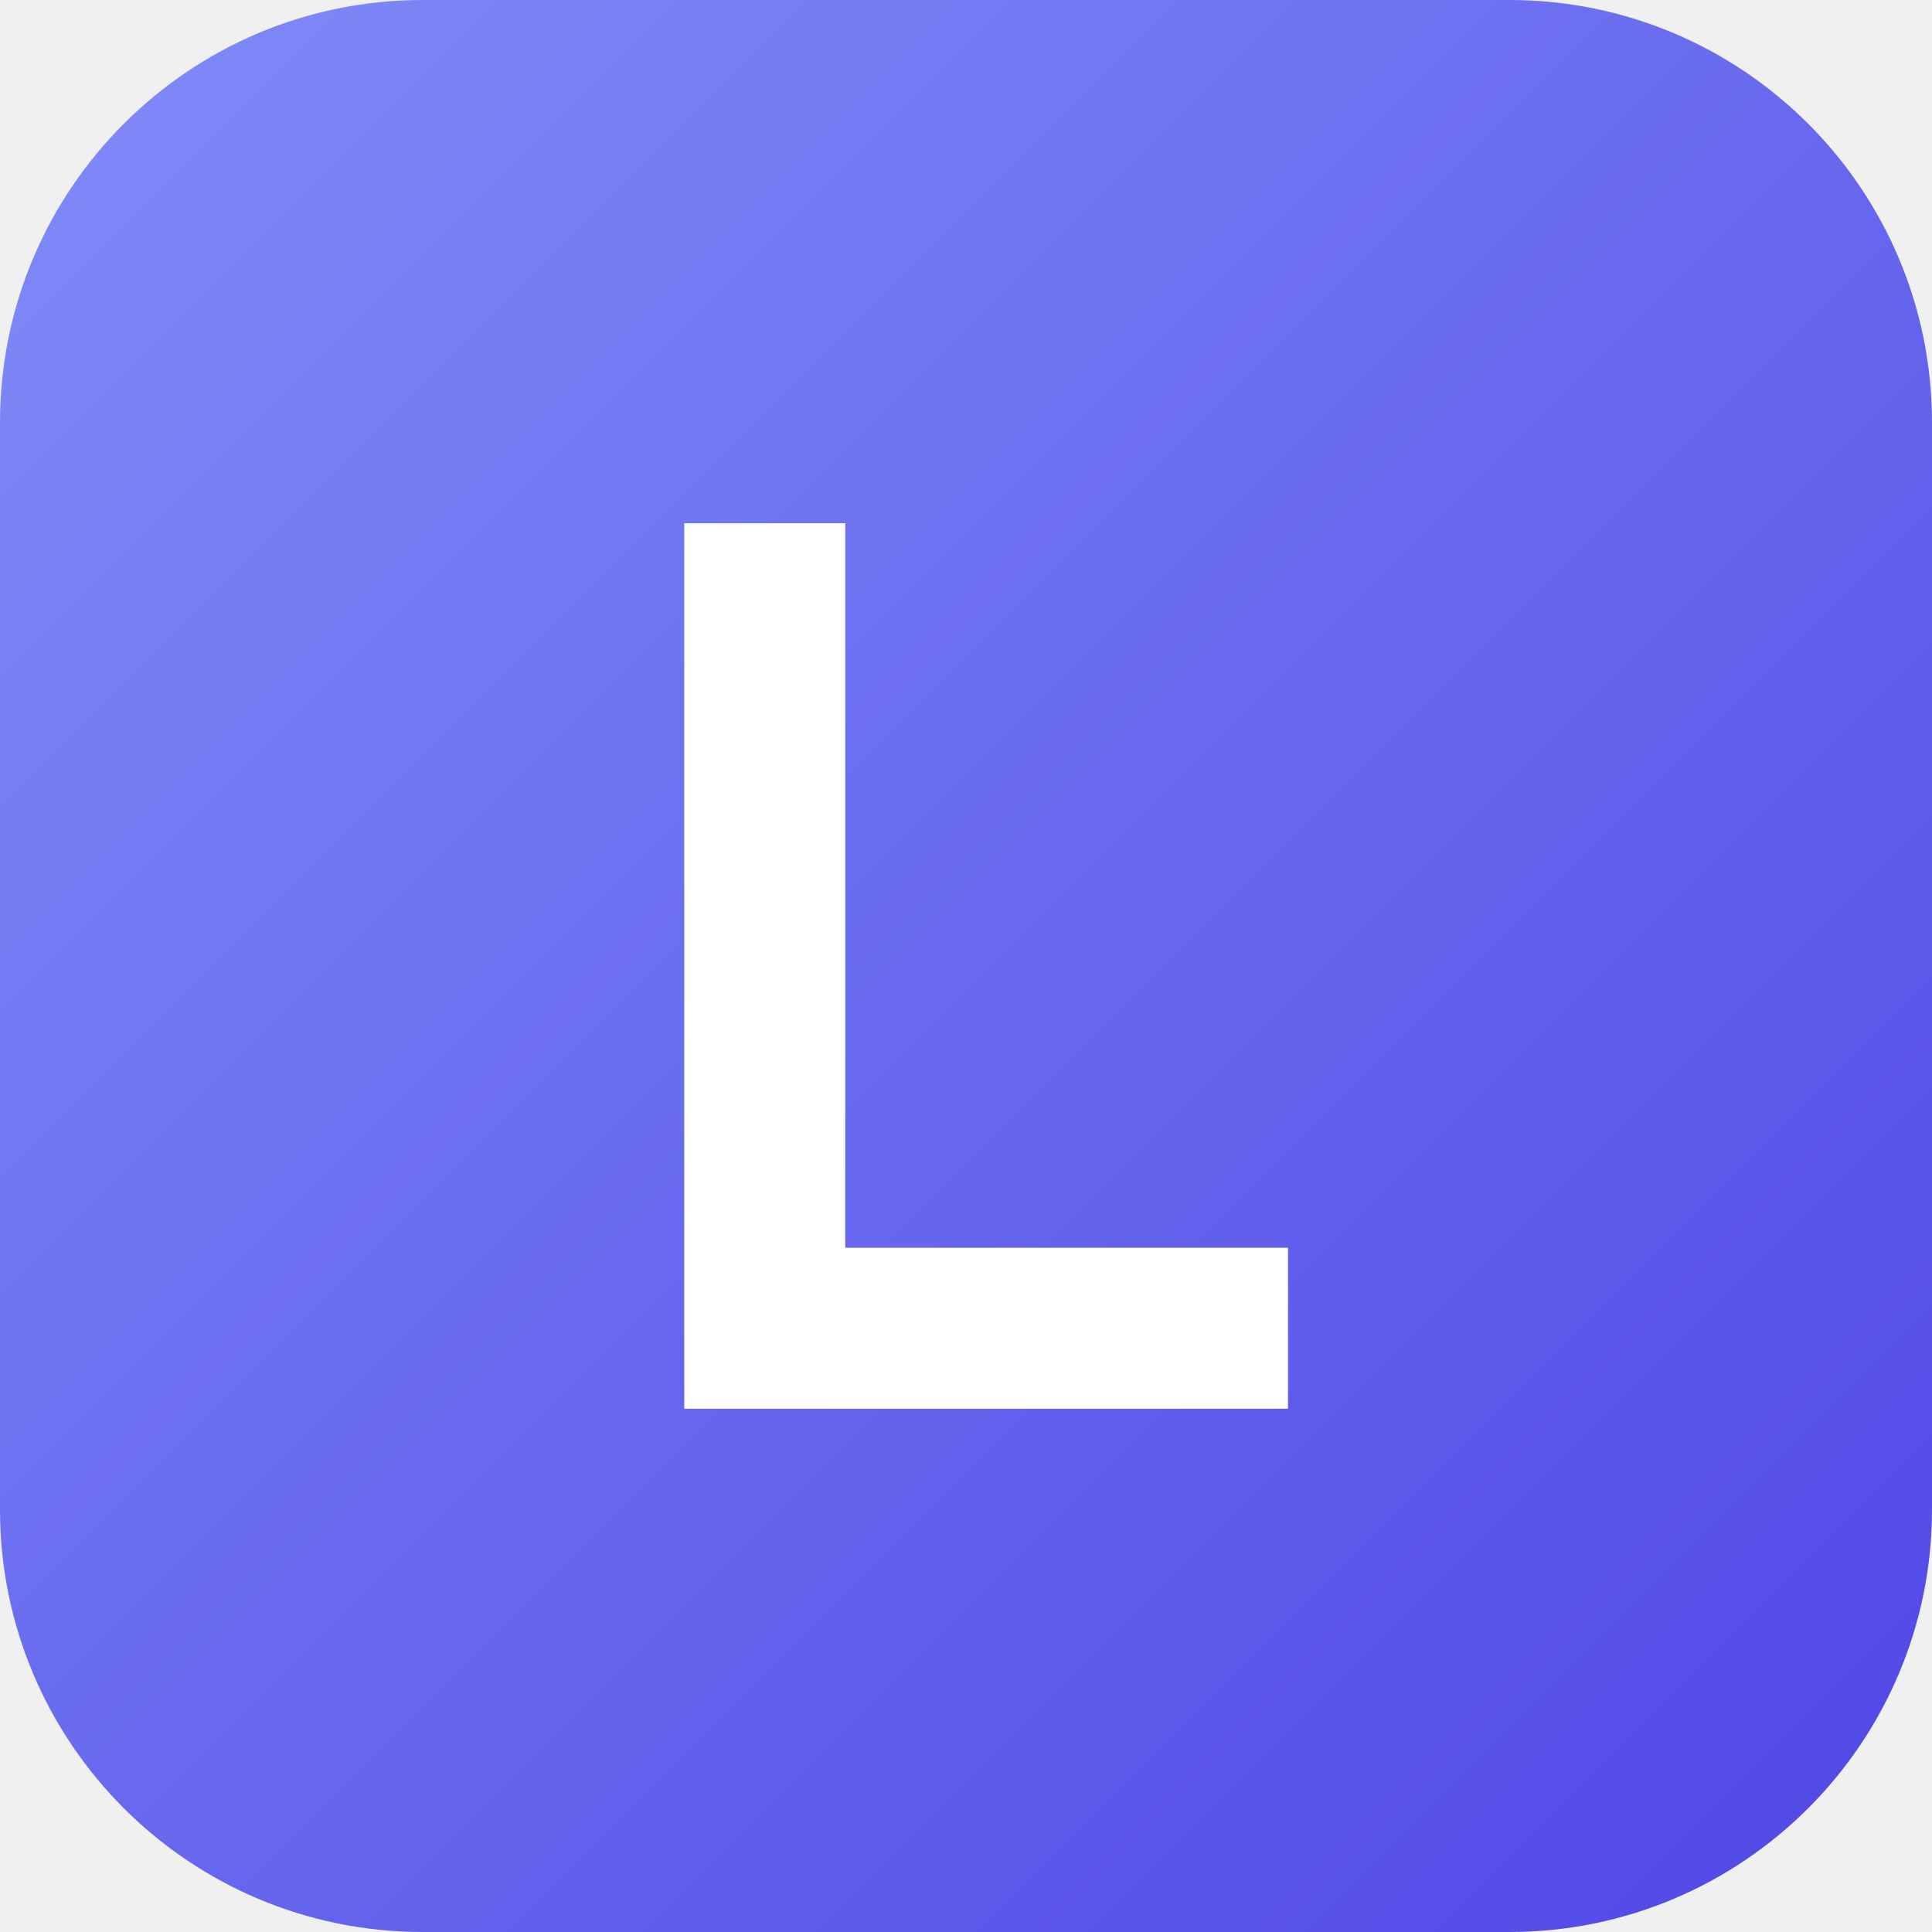
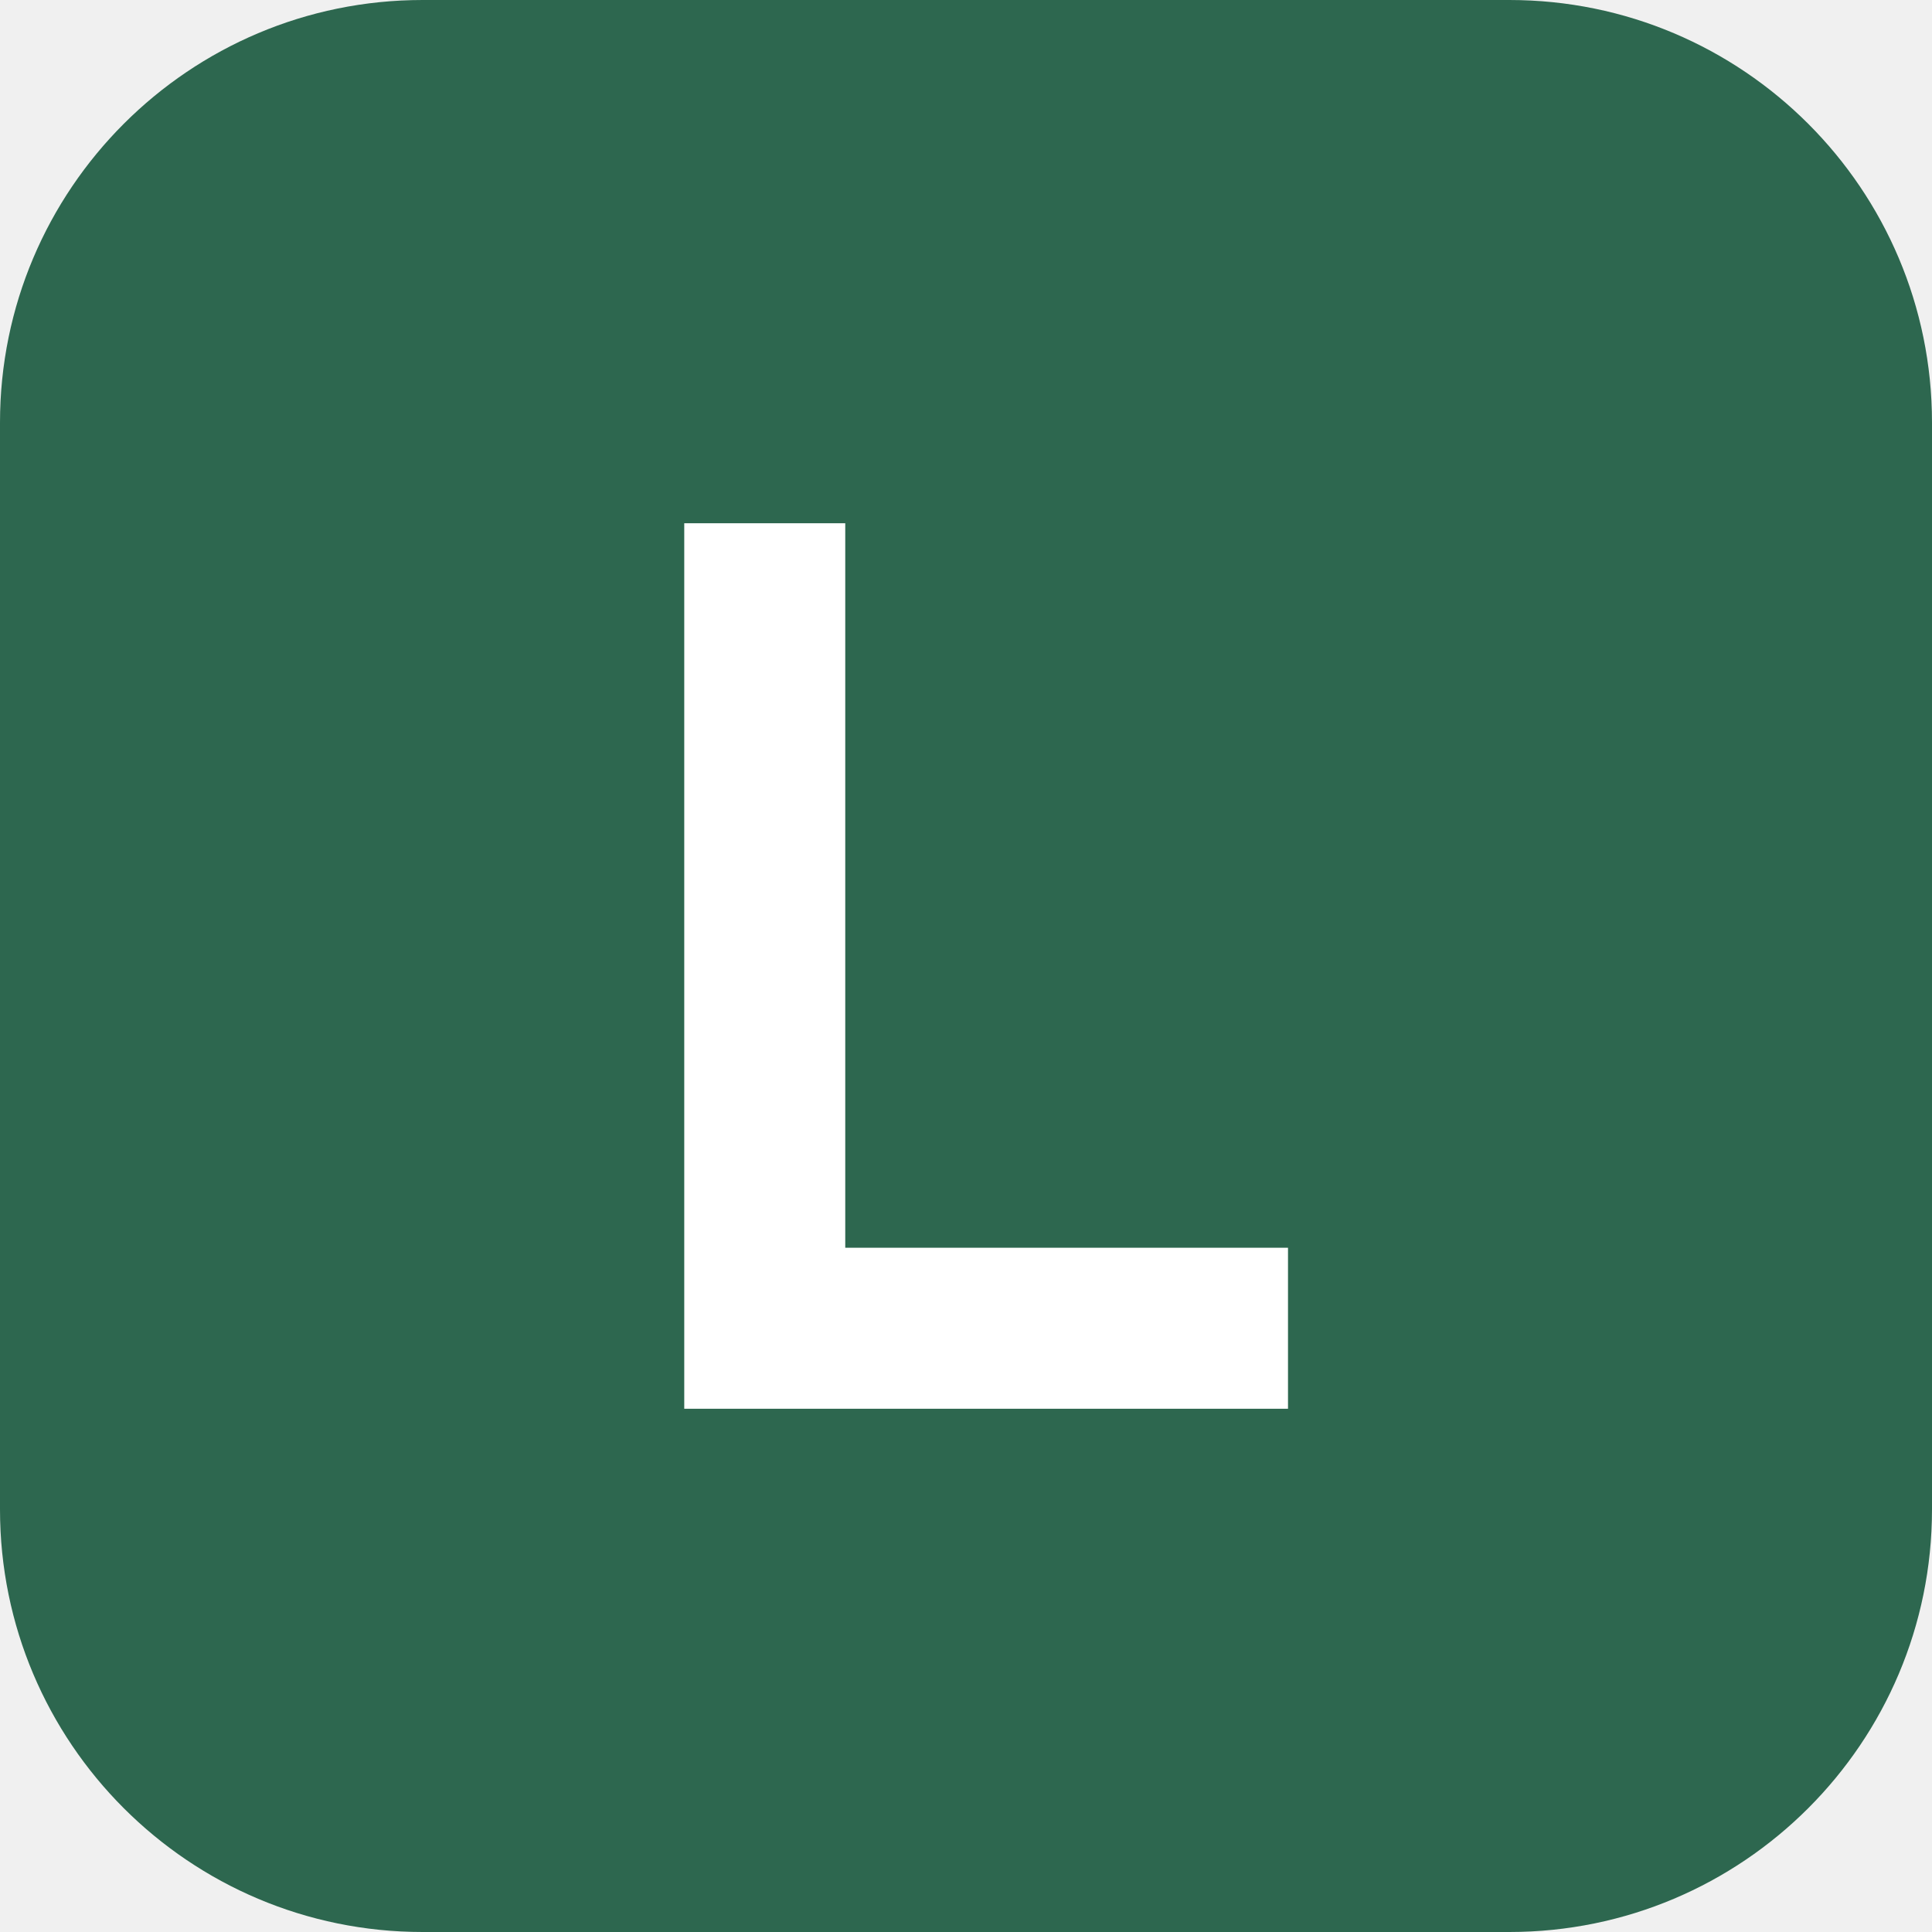
<svg xmlns="http://www.w3.org/2000/svg" viewBox="0 0 192 192" width="192" height="192">
-   <defs>
-     <linearGradient id="g" x1="0" y1="0" x2="1" y2="1">
-       <stop offset="0%" stop-color="#818cf8" />
-       <stop offset="100%" stop-color="#4f46e5" />
-     </linearGradient>
-   </defs>
-   <rect width="192" height="192" rx="42" fill="url(#g)" />
+   <rect width="192" height="192" rx="42" fill="#2d674f" />
  <path d="M68 52h16v72h44v16H68z" fill="#ffffff" />
</svg>
